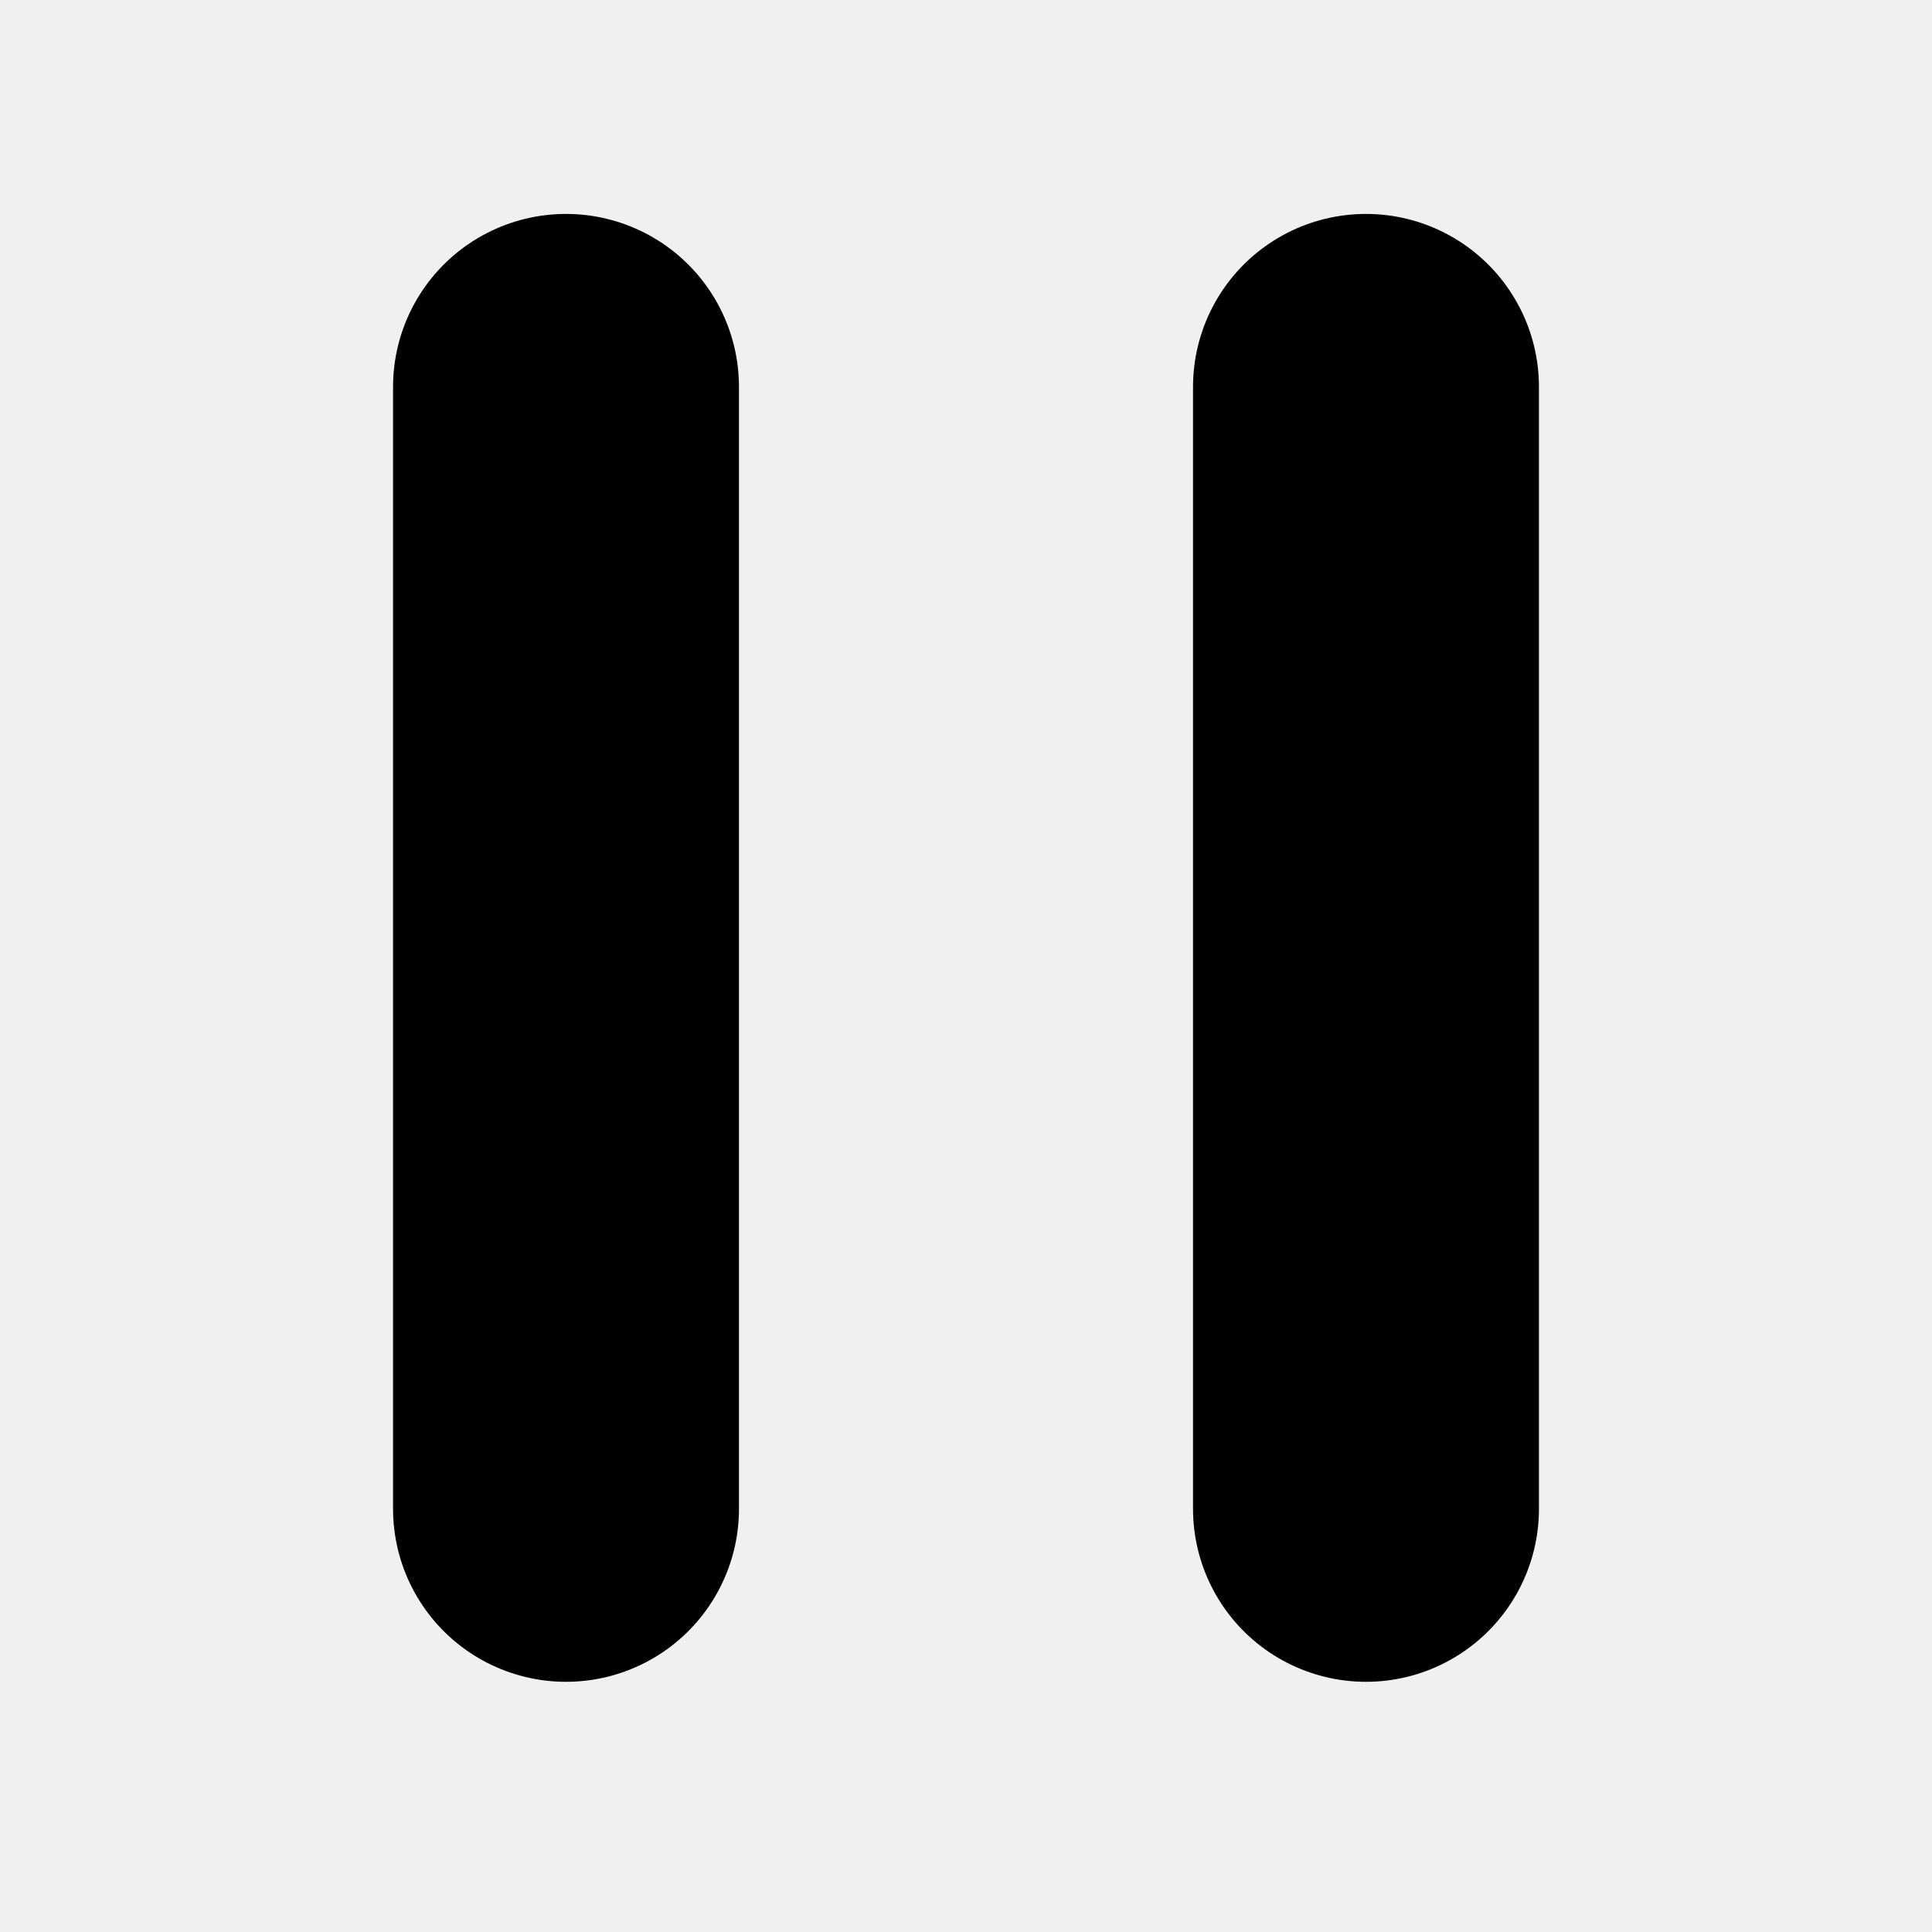
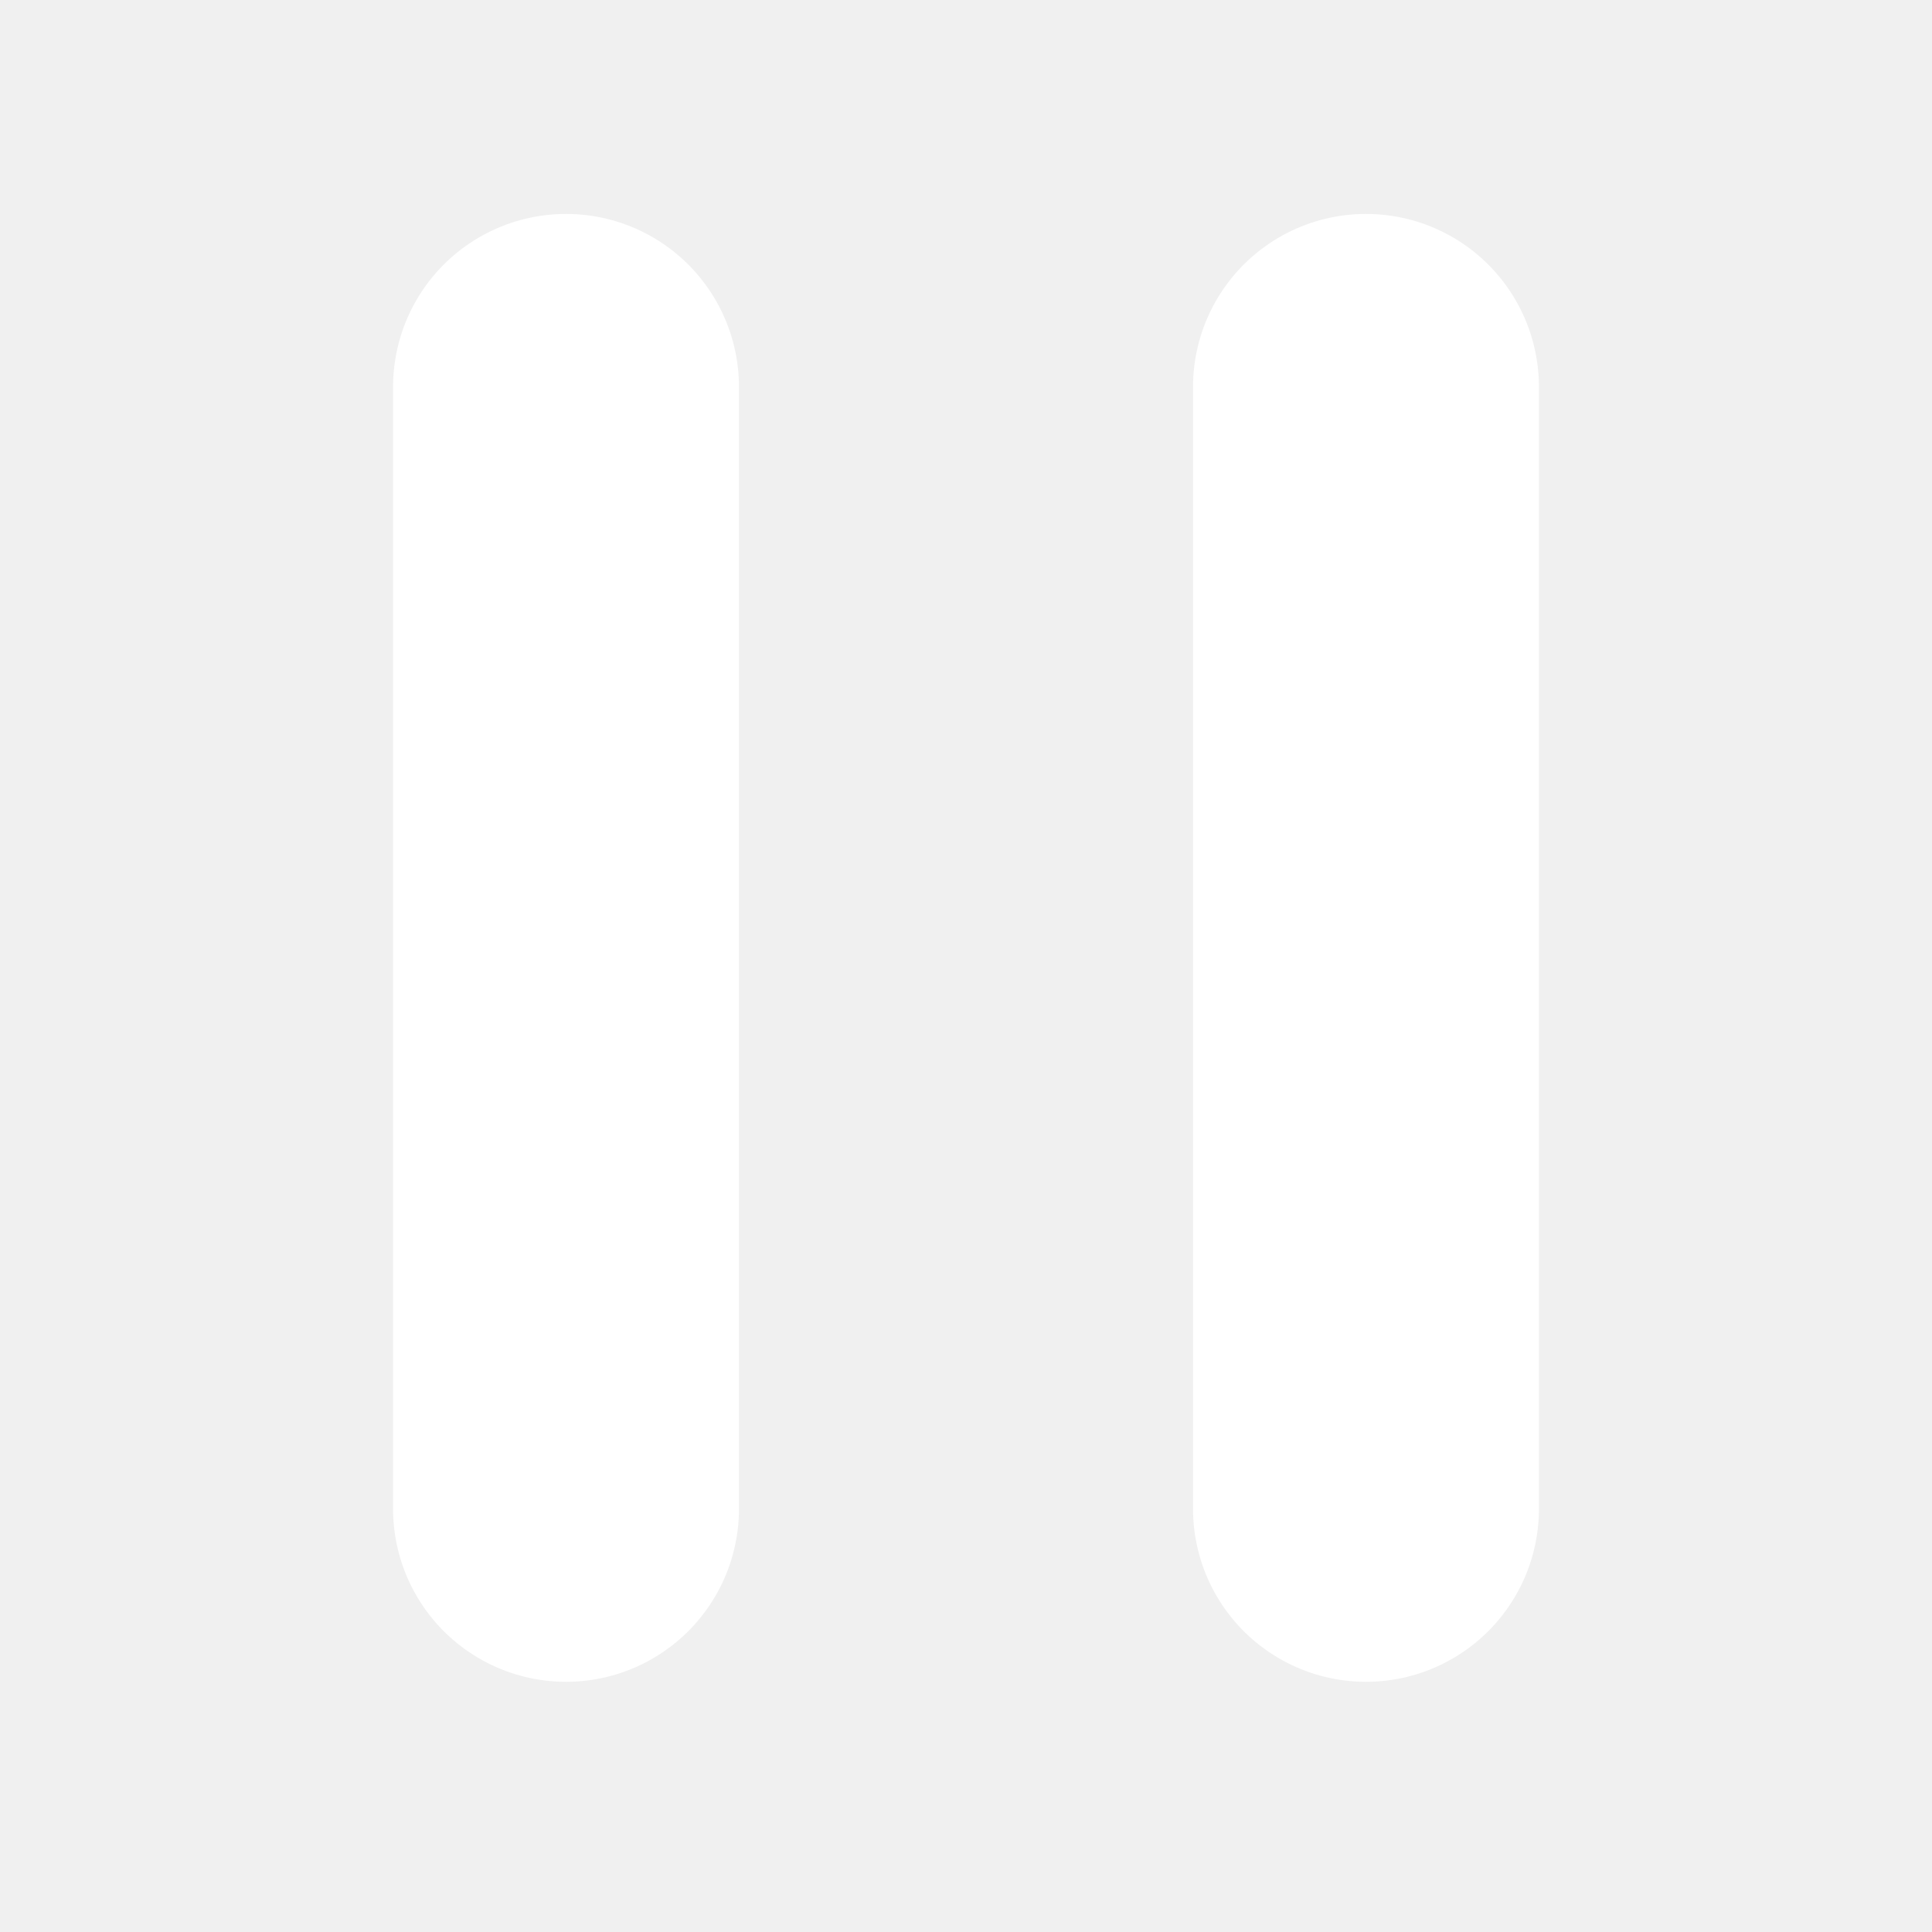
<svg xmlns="http://www.w3.org/2000/svg" width="100%" height="100%" viewBox="0 0 512 512" version="1.1" xml:space="preserve" style="fill-rule:evenodd;clip-rule:evenodd;stroke-linecap:round;stroke-linejoin:round;stroke-miterlimit:1.5;">
  <g transform="matrix(1,0,0,1,126.506,-68.5657)">
-     <path d="M235.494,171.094L235.494,468.426" style="fill:none;stroke:black;stroke-width:91.67px;" />
+     <path d="M235.494,171.094L235.494,468.426" style="fill:none;stroke:white;stroke-width:91.67px;" />
  </g>
  <g transform="matrix(1,0,0,1,-85.4944,-68.5657)">
-     <path d="M235.494,171.094L235.494,468.426" style="fill:none;stroke:black;stroke-width:91.67px;" />
+     <path d="M235.494,171.094L235.494,468.426" style="fill:none;stroke:white;stroke-width:91.67px;" />
  </g>
</svg>
